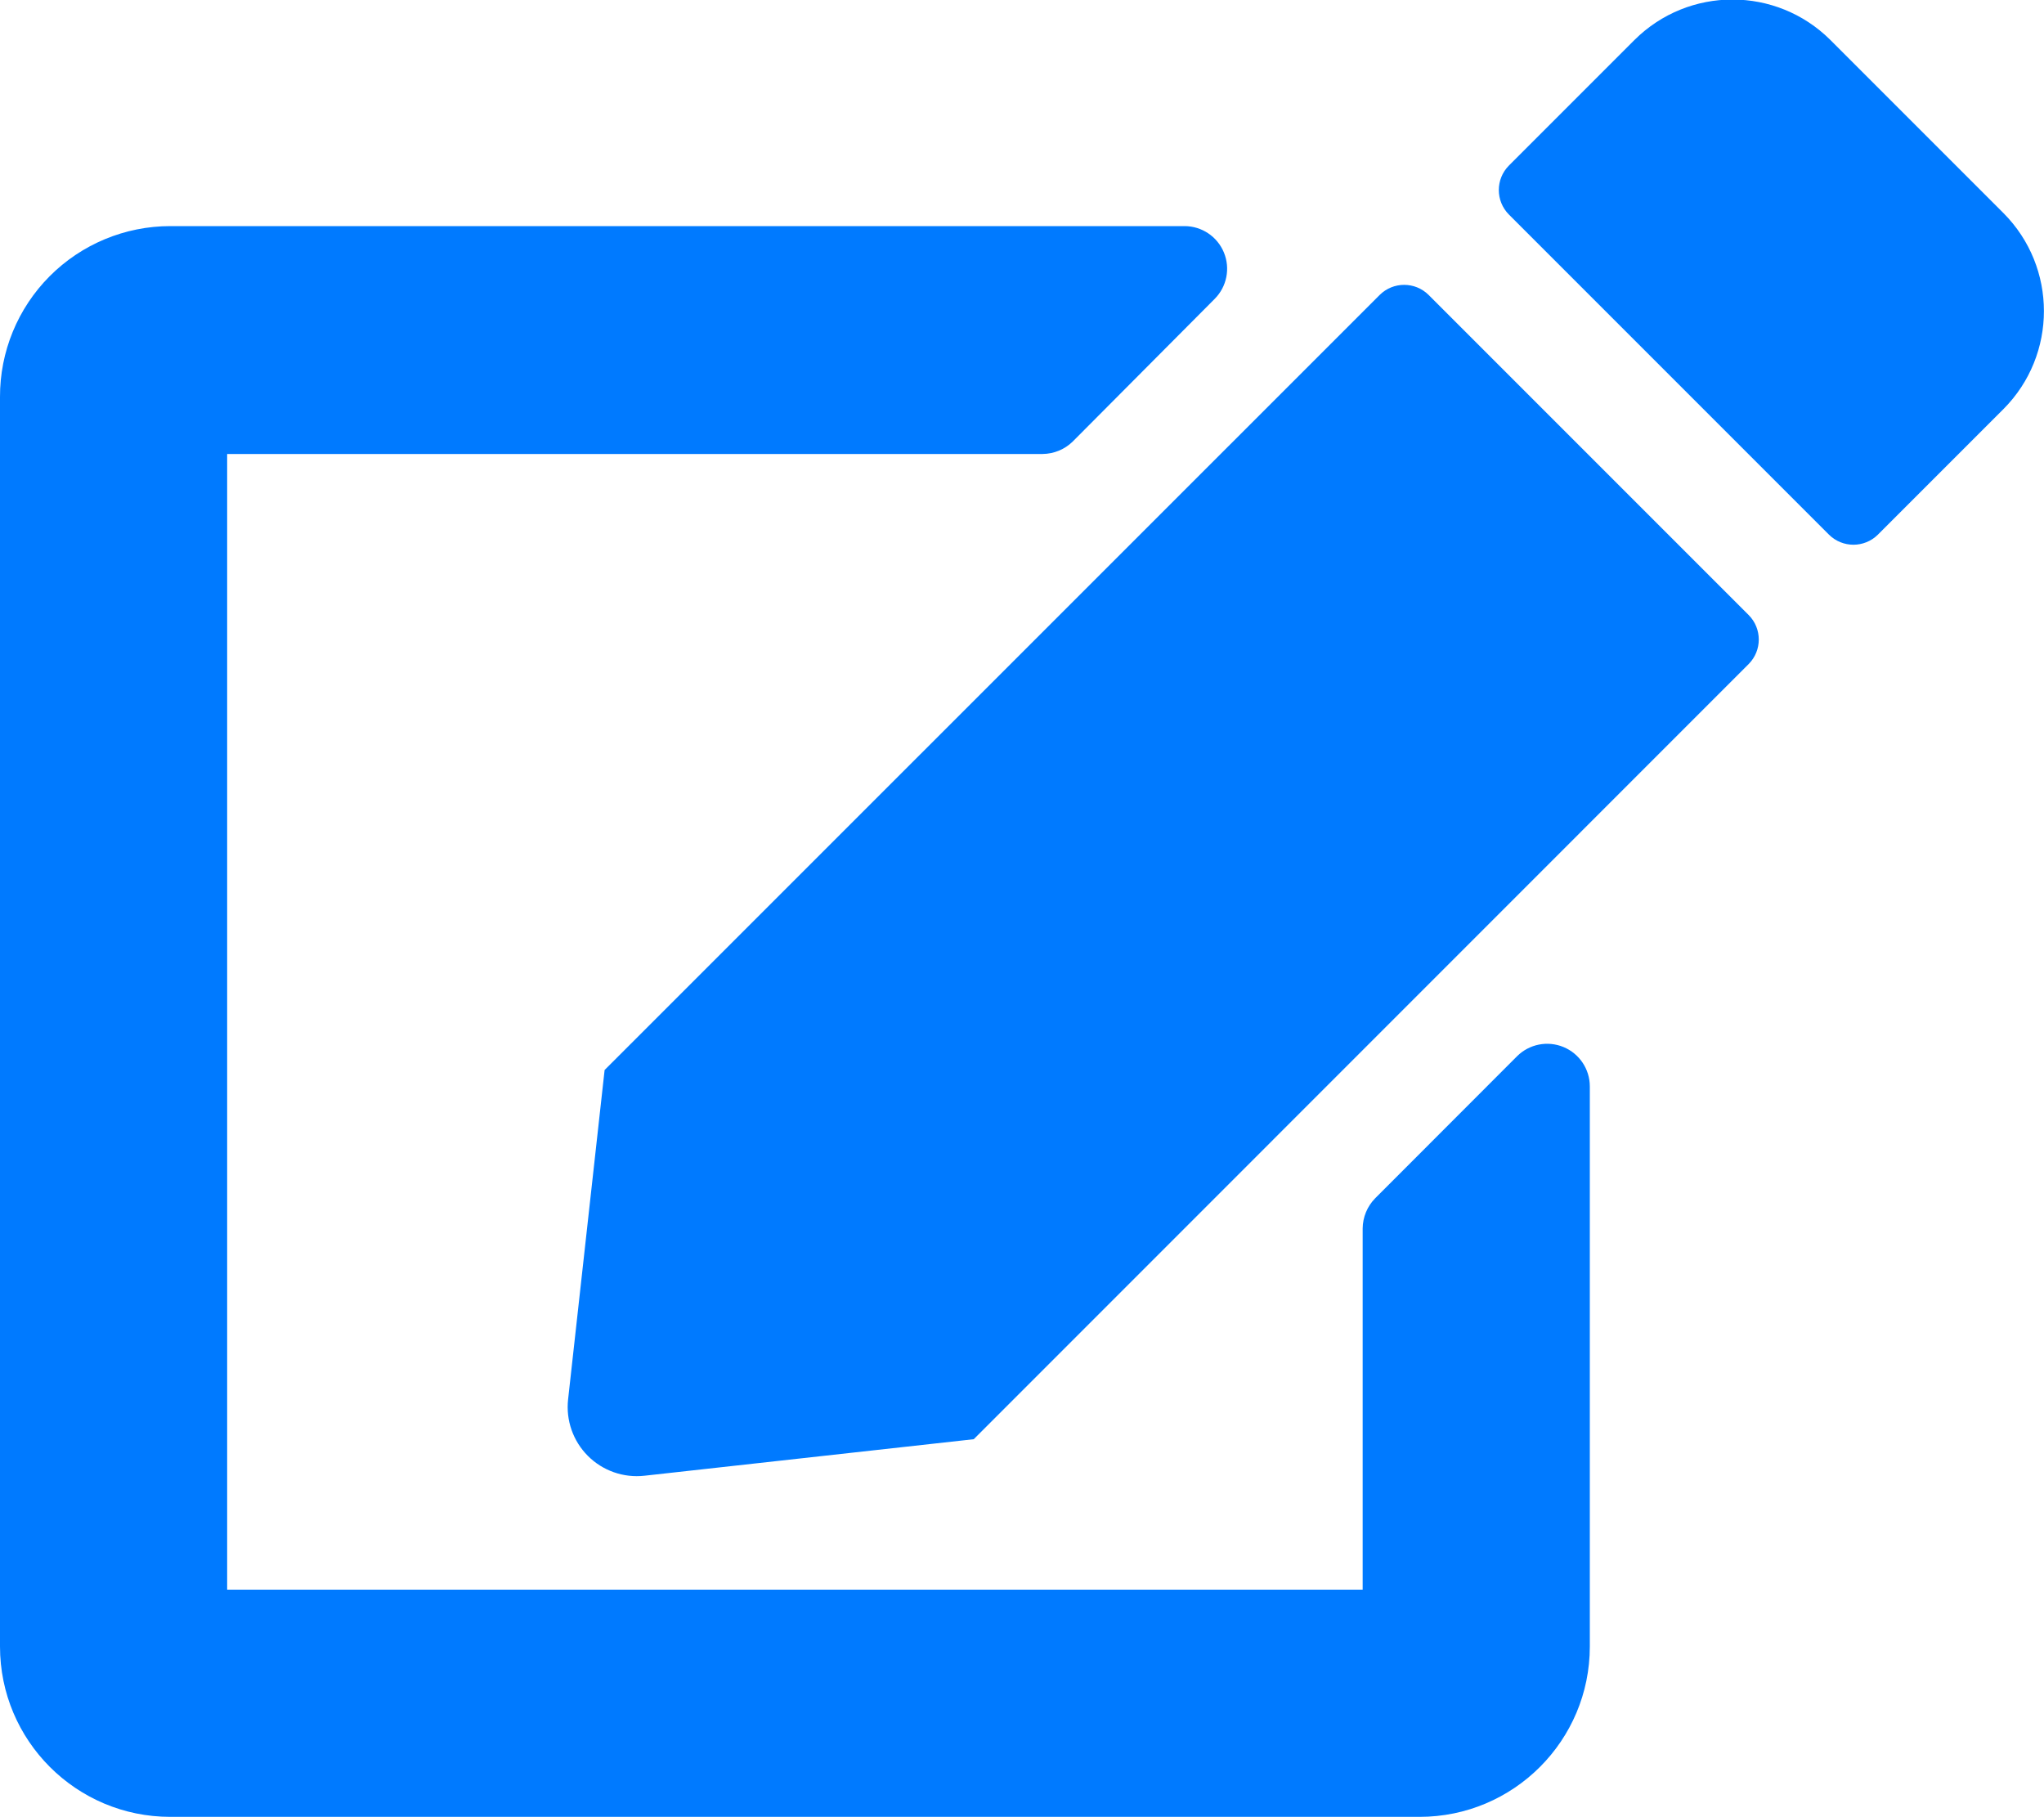
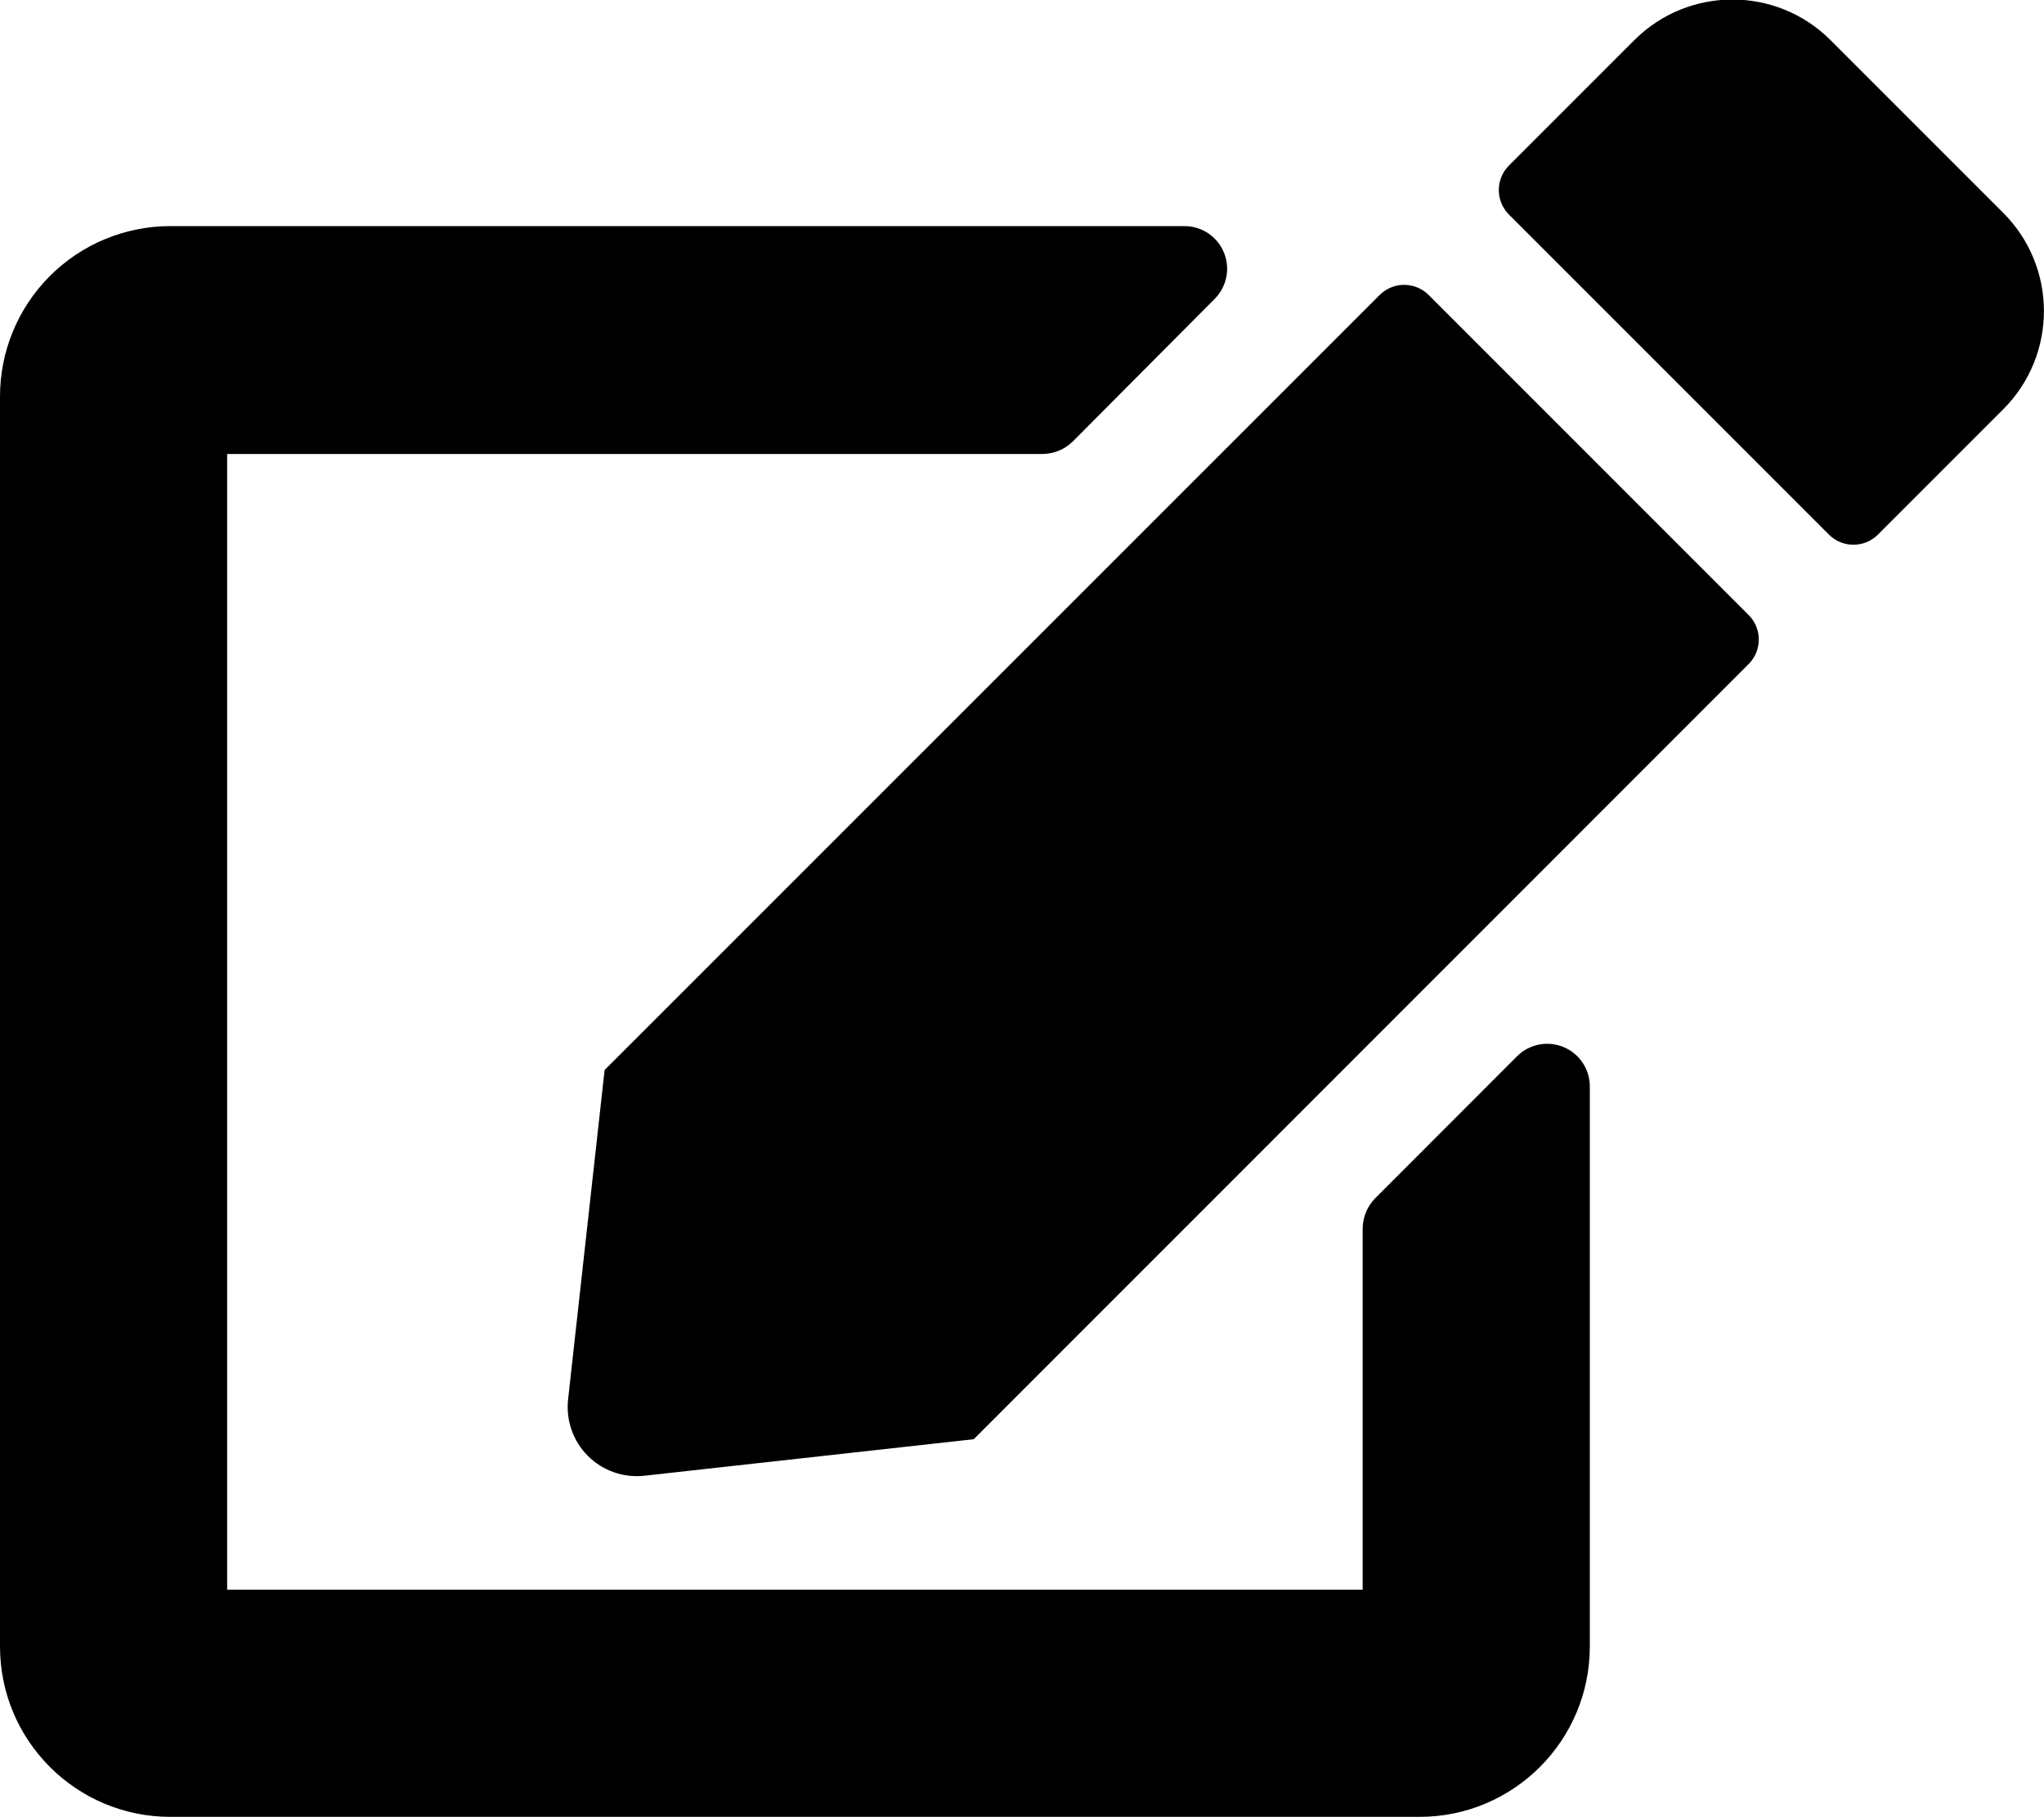
<svg xmlns="http://www.w3.org/2000/svg" width="15" height="13.331" viewBox="0 0 15 13.331">
-   <path id="Icon_awesome-edit" data-name="Icon awesome-edit" d="M10.484,2.171,12.833,4.52a.255.255,0,0,1,0,.359L7.146,10.567l-2.417.268a.507.507,0,0,1-.56-.56l.268-2.417,5.688-5.687A.255.255,0,0,1,10.484,2.171Zm4.219-.6L13.432.3a1.019,1.019,0,0,0-1.437,0l-.922.922a.255.255,0,0,0,0,.359l2.349,2.349a.255.255,0,0,0,.359,0l.922-.922a1.019,1.019,0,0,0,0-1.437ZM10,9.02v2.651H1.667V3.338H7.651a.32.32,0,0,0,.221-.091L8.914,2.2a.313.313,0,0,0-.221-.534H1.25A1.25,1.25,0,0,0,0,2.921v9.167a1.25,1.25,0,0,0,1.25,1.25h9.167a1.25,1.25,0,0,0,1.25-1.25V7.978a.313.313,0,0,0-.534-.221L10.091,8.8A.32.32,0,0,0,10,9.02Z" transform="translate(0 -0.007)" fill="#007aff" />
+   <path id="Icon_awesome-edit" data-name="Icon awesome-edit" d="M10.484,2.171,12.833,4.52a.255.255,0,0,1,0,.359L7.146,10.567l-2.417.268a.507.507,0,0,1-.56-.56l.268-2.417,5.688-5.687A.255.255,0,0,1,10.484,2.171Zm4.219-.6L13.432.3a1.019,1.019,0,0,0-1.437,0l-.922.922a.255.255,0,0,0,0,.359l2.349,2.349a.255.255,0,0,0,.359,0l.922-.922a1.019,1.019,0,0,0,0-1.437ZM10,9.02v2.651H1.667V3.338H7.651a.32.32,0,0,0,.221-.091L8.914,2.2a.313.313,0,0,0-.221-.534H1.25A1.25,1.25,0,0,0,0,2.921v9.167a1.25,1.25,0,0,0,1.25,1.25h9.167a1.25,1.25,0,0,0,1.25-1.25V7.978a.313.313,0,0,0-.534-.221L10.091,8.8A.32.32,0,0,0,10,9.02Z" transform="translate(0 -0.007)" fill="#000000" />
</svg>
